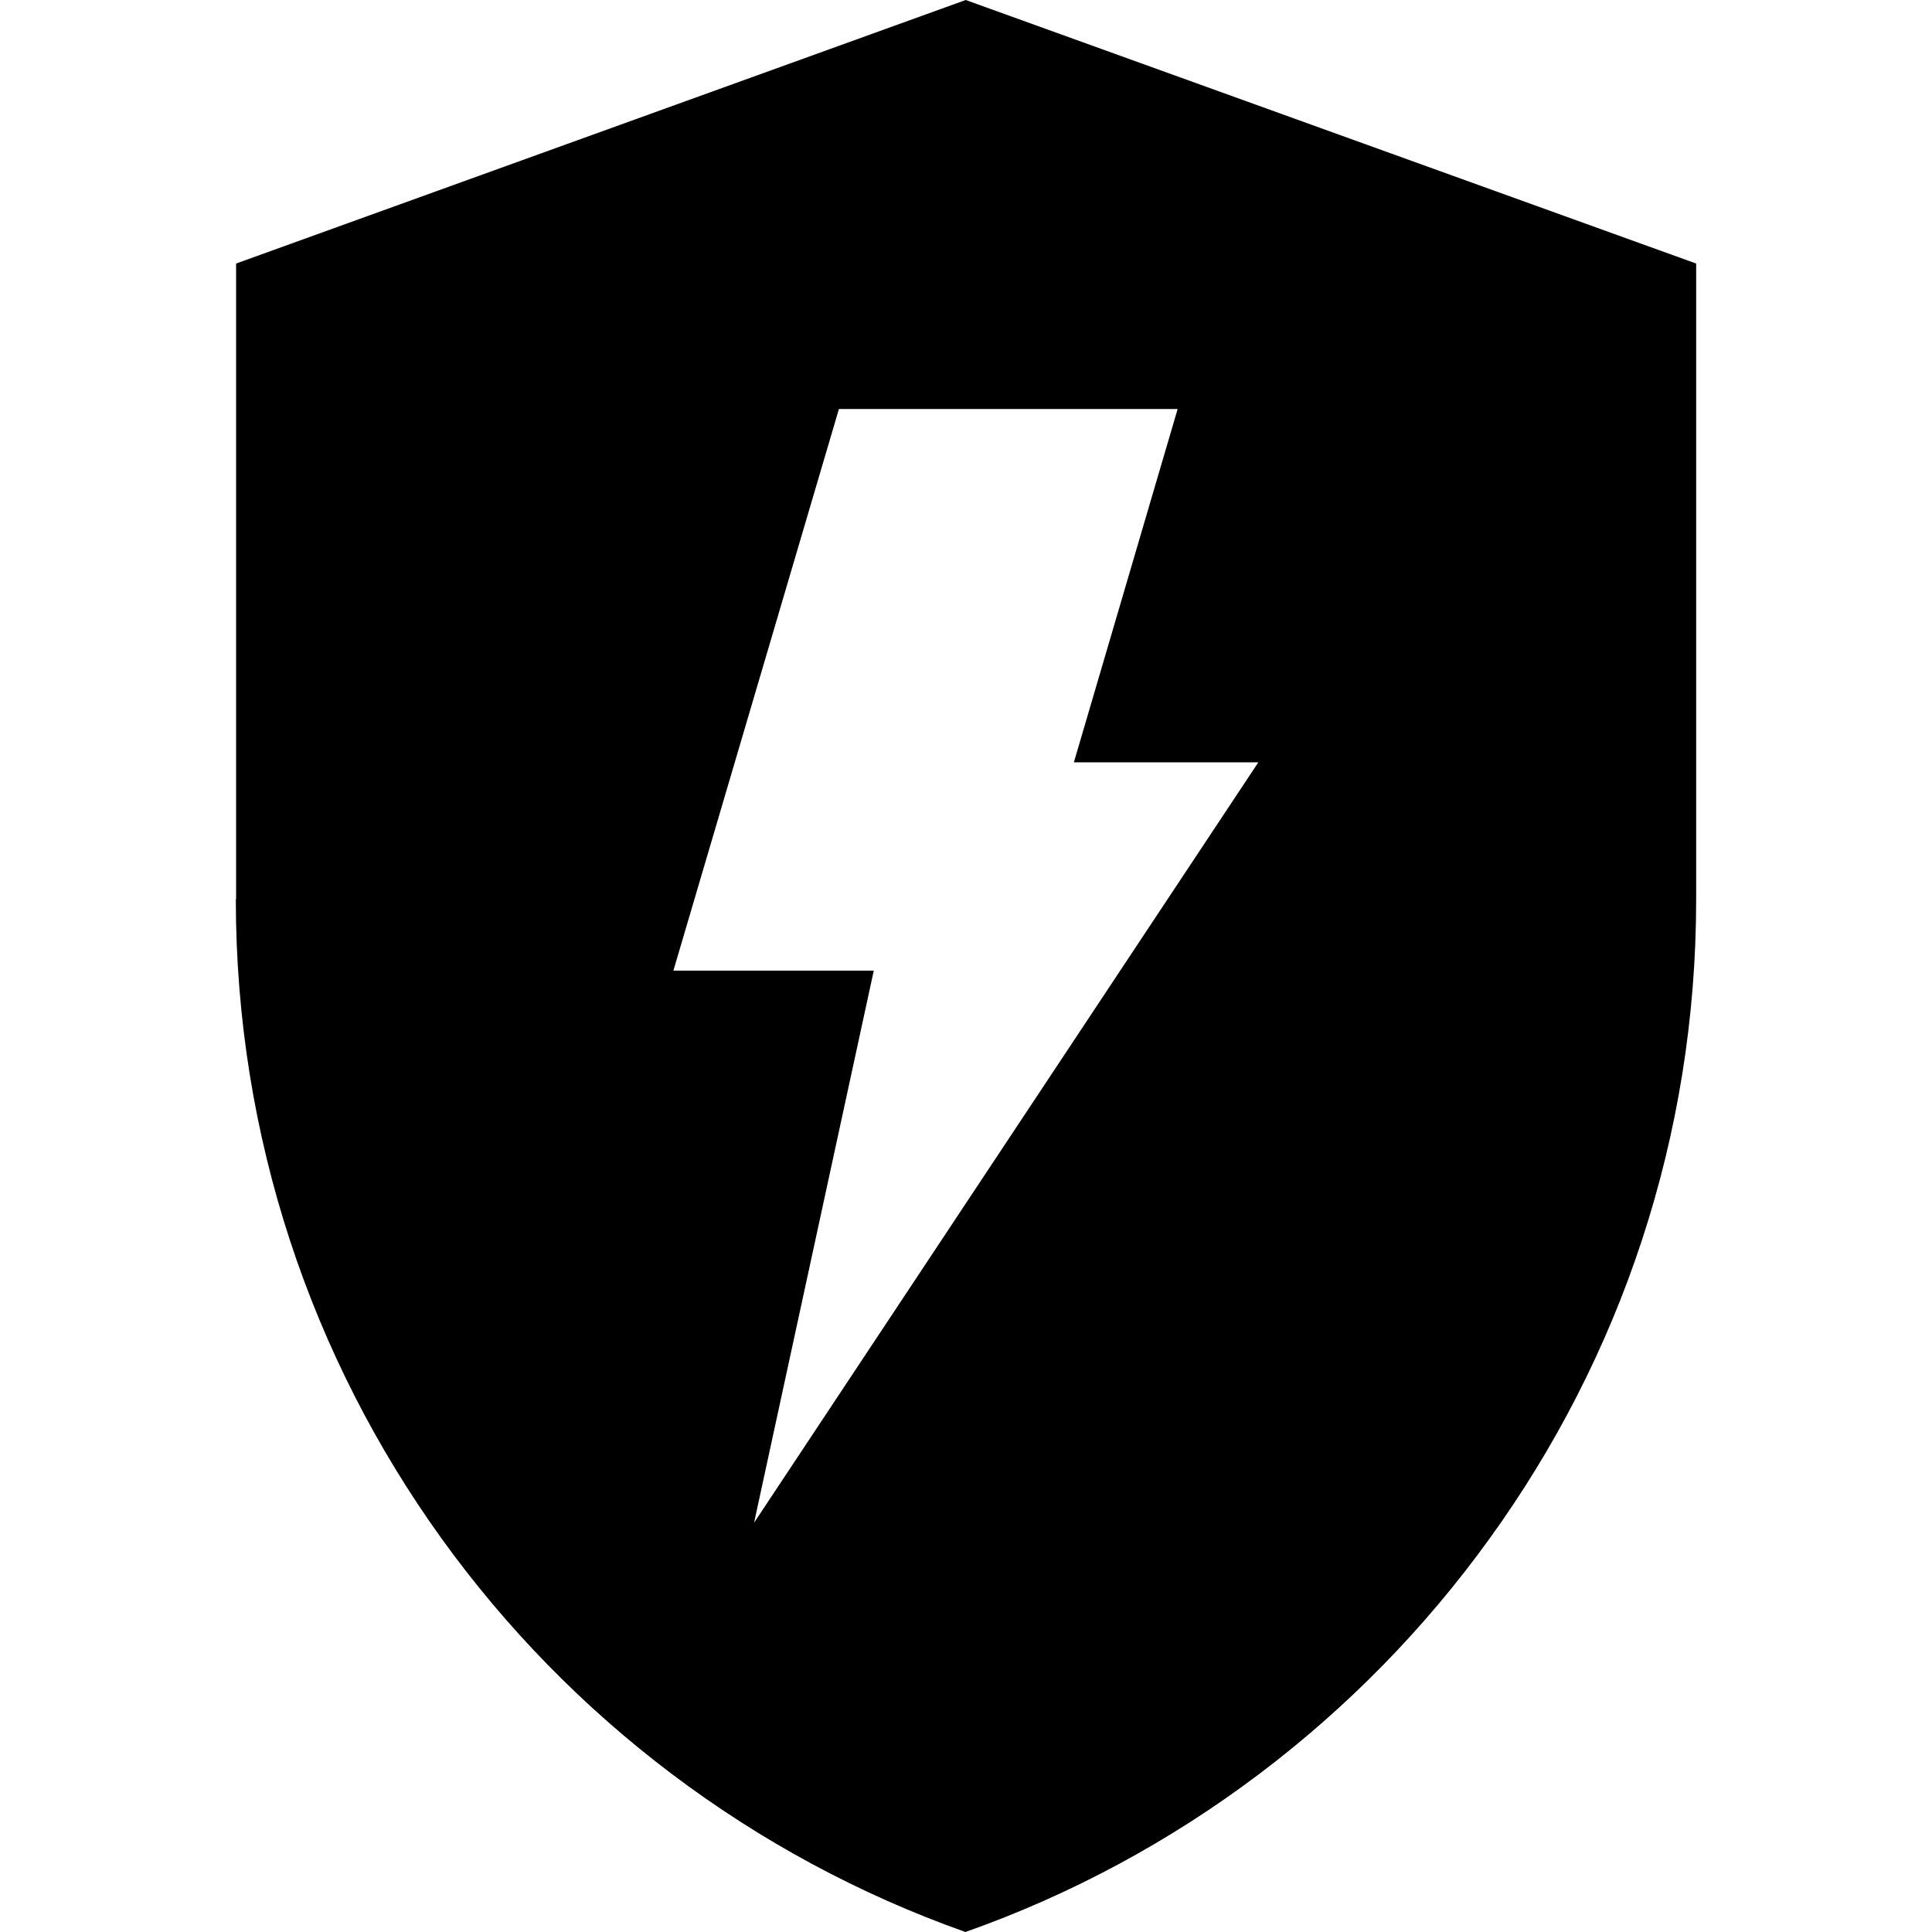
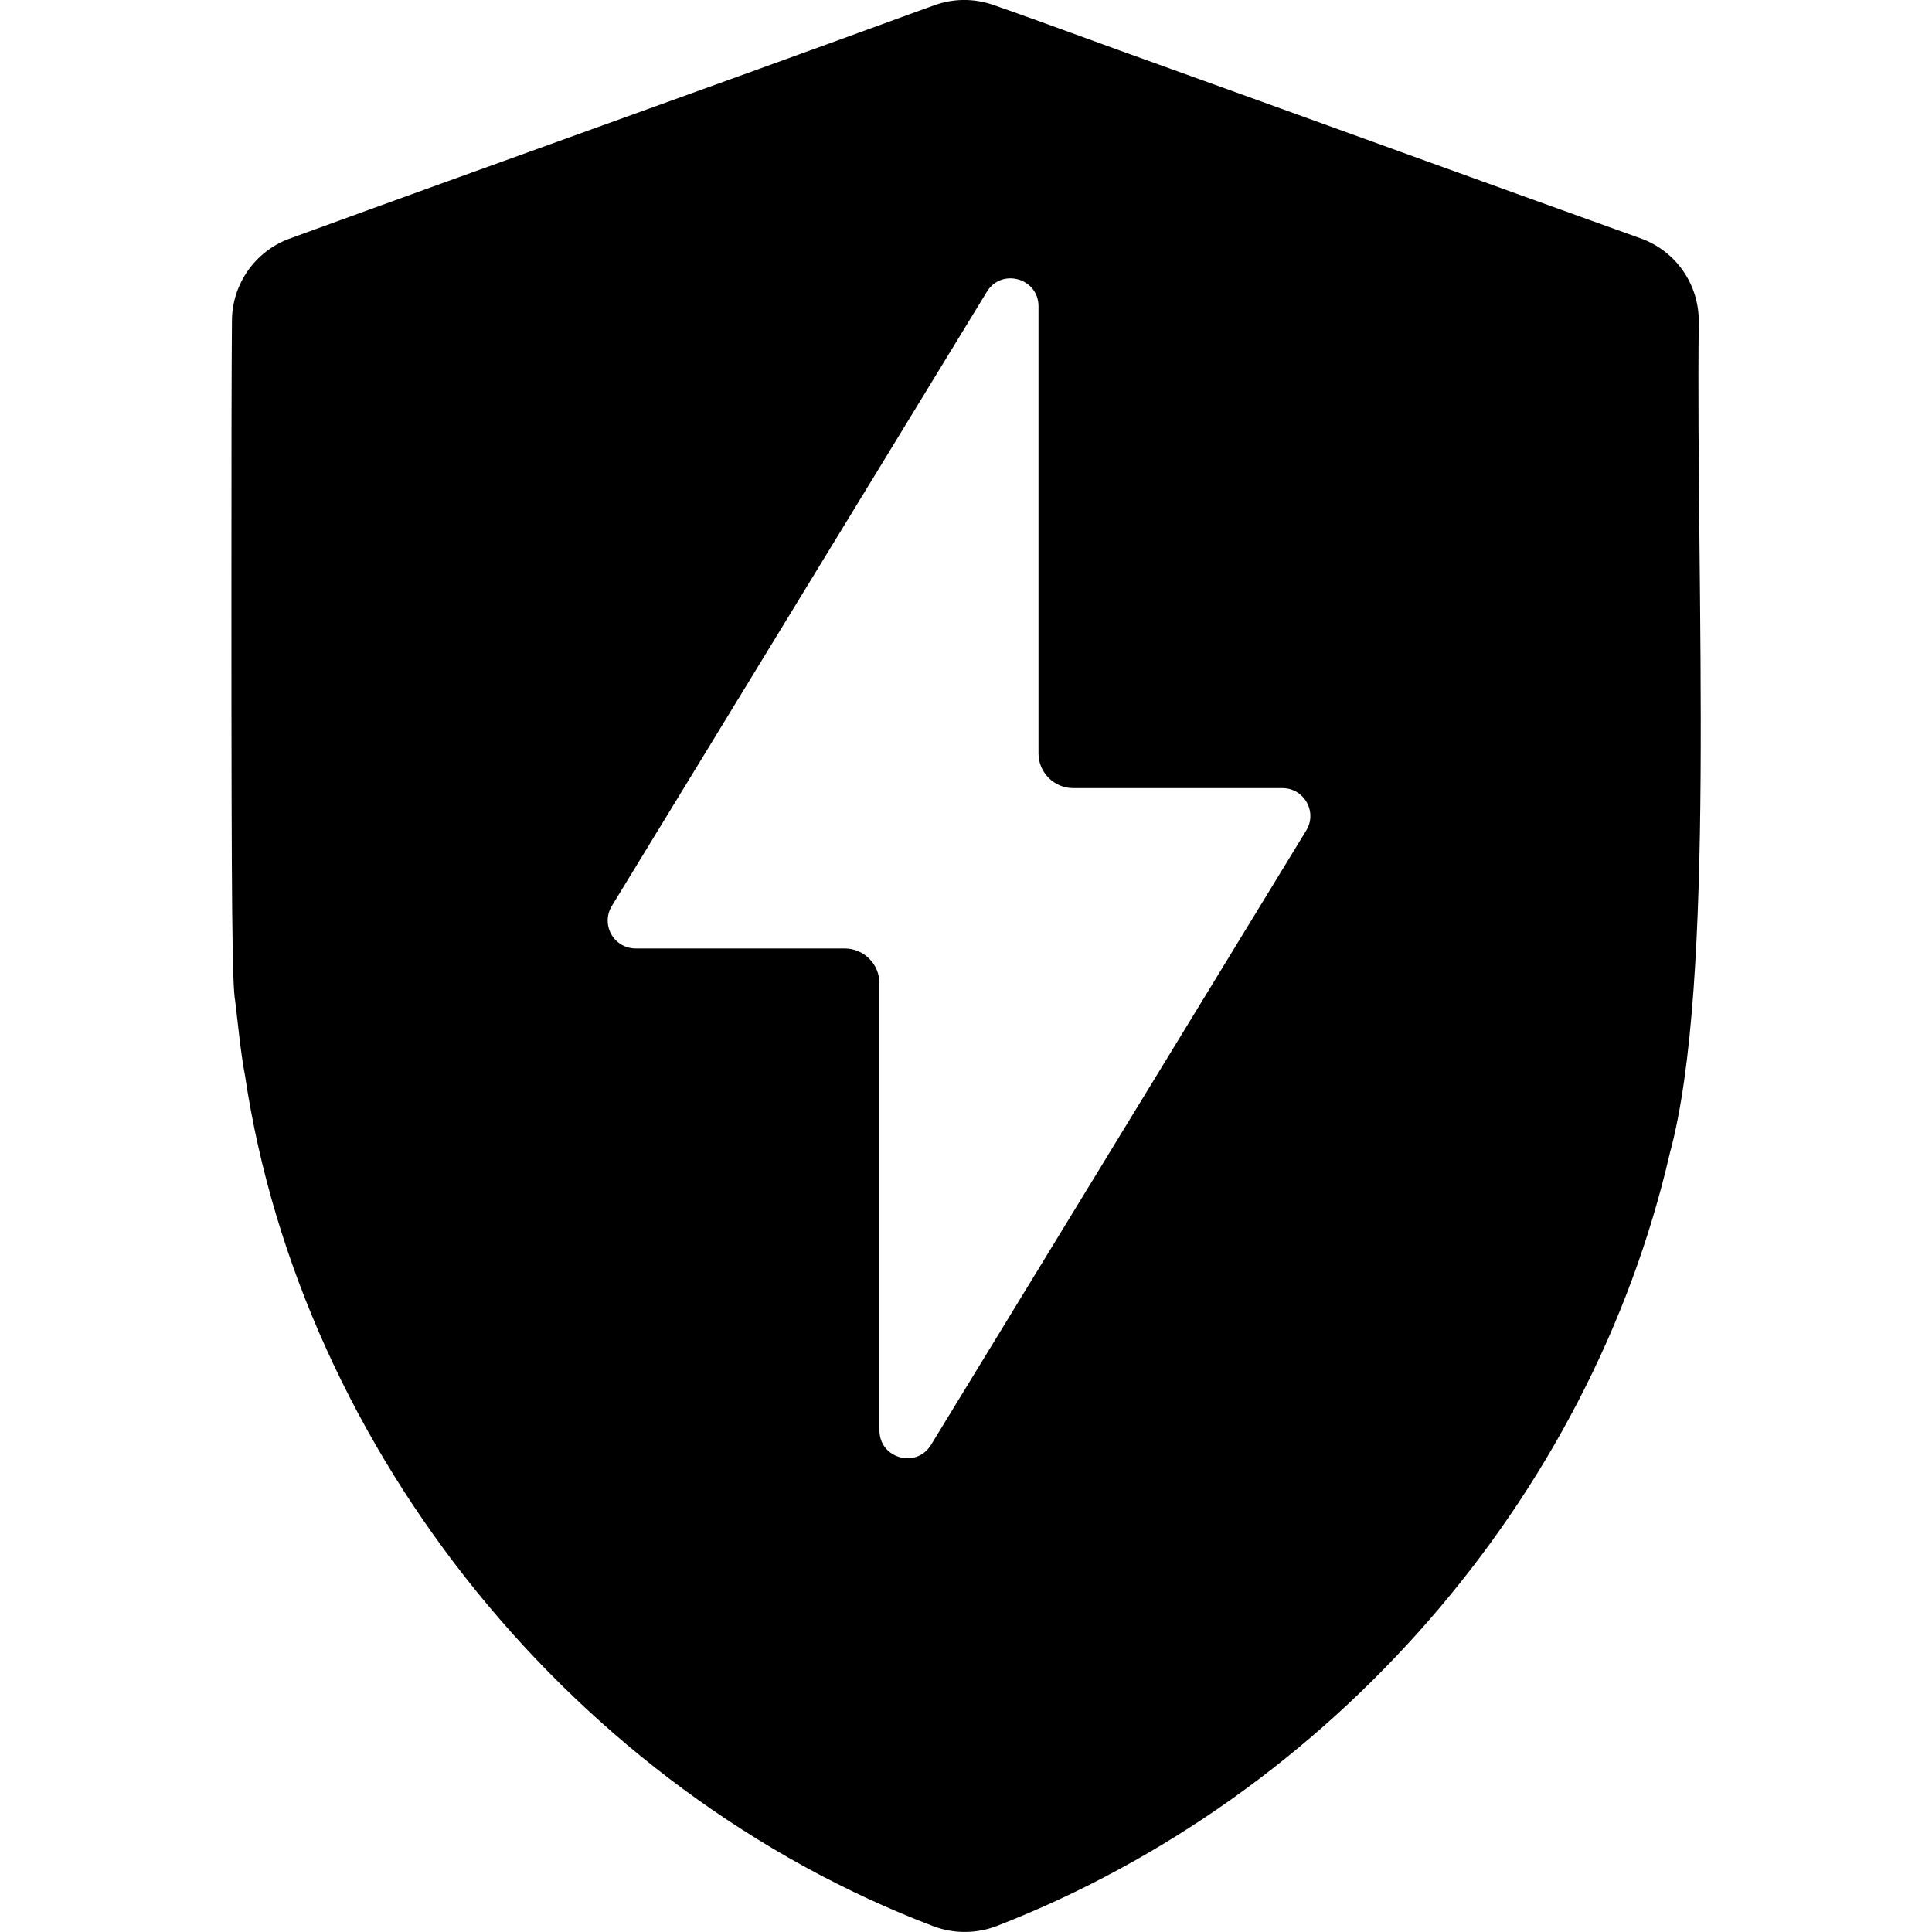
- <svg xmlns="http://www.w3.org/2000/svg" viewBox="-29.295 0 240 240" fill="currentColor" clip-rule="evenodd" stroke-linejoin="round" stroke-miterlimit="2" role="img" aria-label="Socket">
-   <path d="m0 111.713c0 59.2 37.781 109.567 90.637 128.287 26.359-9.309 49.068-26.6 65.129-48.902 16.163-22.367 25.643-49.753 25.643-79.385v-78.975l-90.739-32.738-90.637 32.738v78.975h-.033zm74.918-60.902h42.078l-12.89 43.887h22.915l-62.641 94.458 14.868-68.578h-24.893z" />
+ <svg xmlns="http://www.w3.org/2000/svg" viewBox="-3.027 5.721 25.279 25.279" fill="currentColor" fill-rule="nonzero" clip-rule="evenodd" stroke-linejoin="round" stroke-miterlimit="2" role="img" aria-label="Socket">
+   <path fill-rule="evenodd" d="M18.438 8.839c.462.165.767.603.762 1.094v-.001c-.04 3.585.231 8.64-.38 10.885-1.04 4.504-4.42 8.397-8.798 10.102a1.17 1.17 0 0 1-.838.005C4.518 29.148.918 24.731.18 19.801c-.059-.311-.092-.675-.13-.984-.038-.206-.049-1.14-.049-5.167 0-1.971.001-3.099.007-3.738a1.15 1.15 0 0 1 .757-1.07c2.8-1.021 5.375-1.936 8.186-2.963l.249-.09c.249-.09.519-.091.769-.004.627.218 1.595.578 2.237.806 2.022.727 4.179 1.512 6.231 2.248M9.886 9.538c.192-.314.675-.178.675.19v5.85c0 .251.204.455.456.455h2.736c.285 0 .46.312.311.555l-4.909 8.038c-.192.314-.675.179-.675-.19v-5.849a.456.456 0 0 0-.456-.456H5.288a.365.365 0 0 1-.311-.554z" />
</svg>
